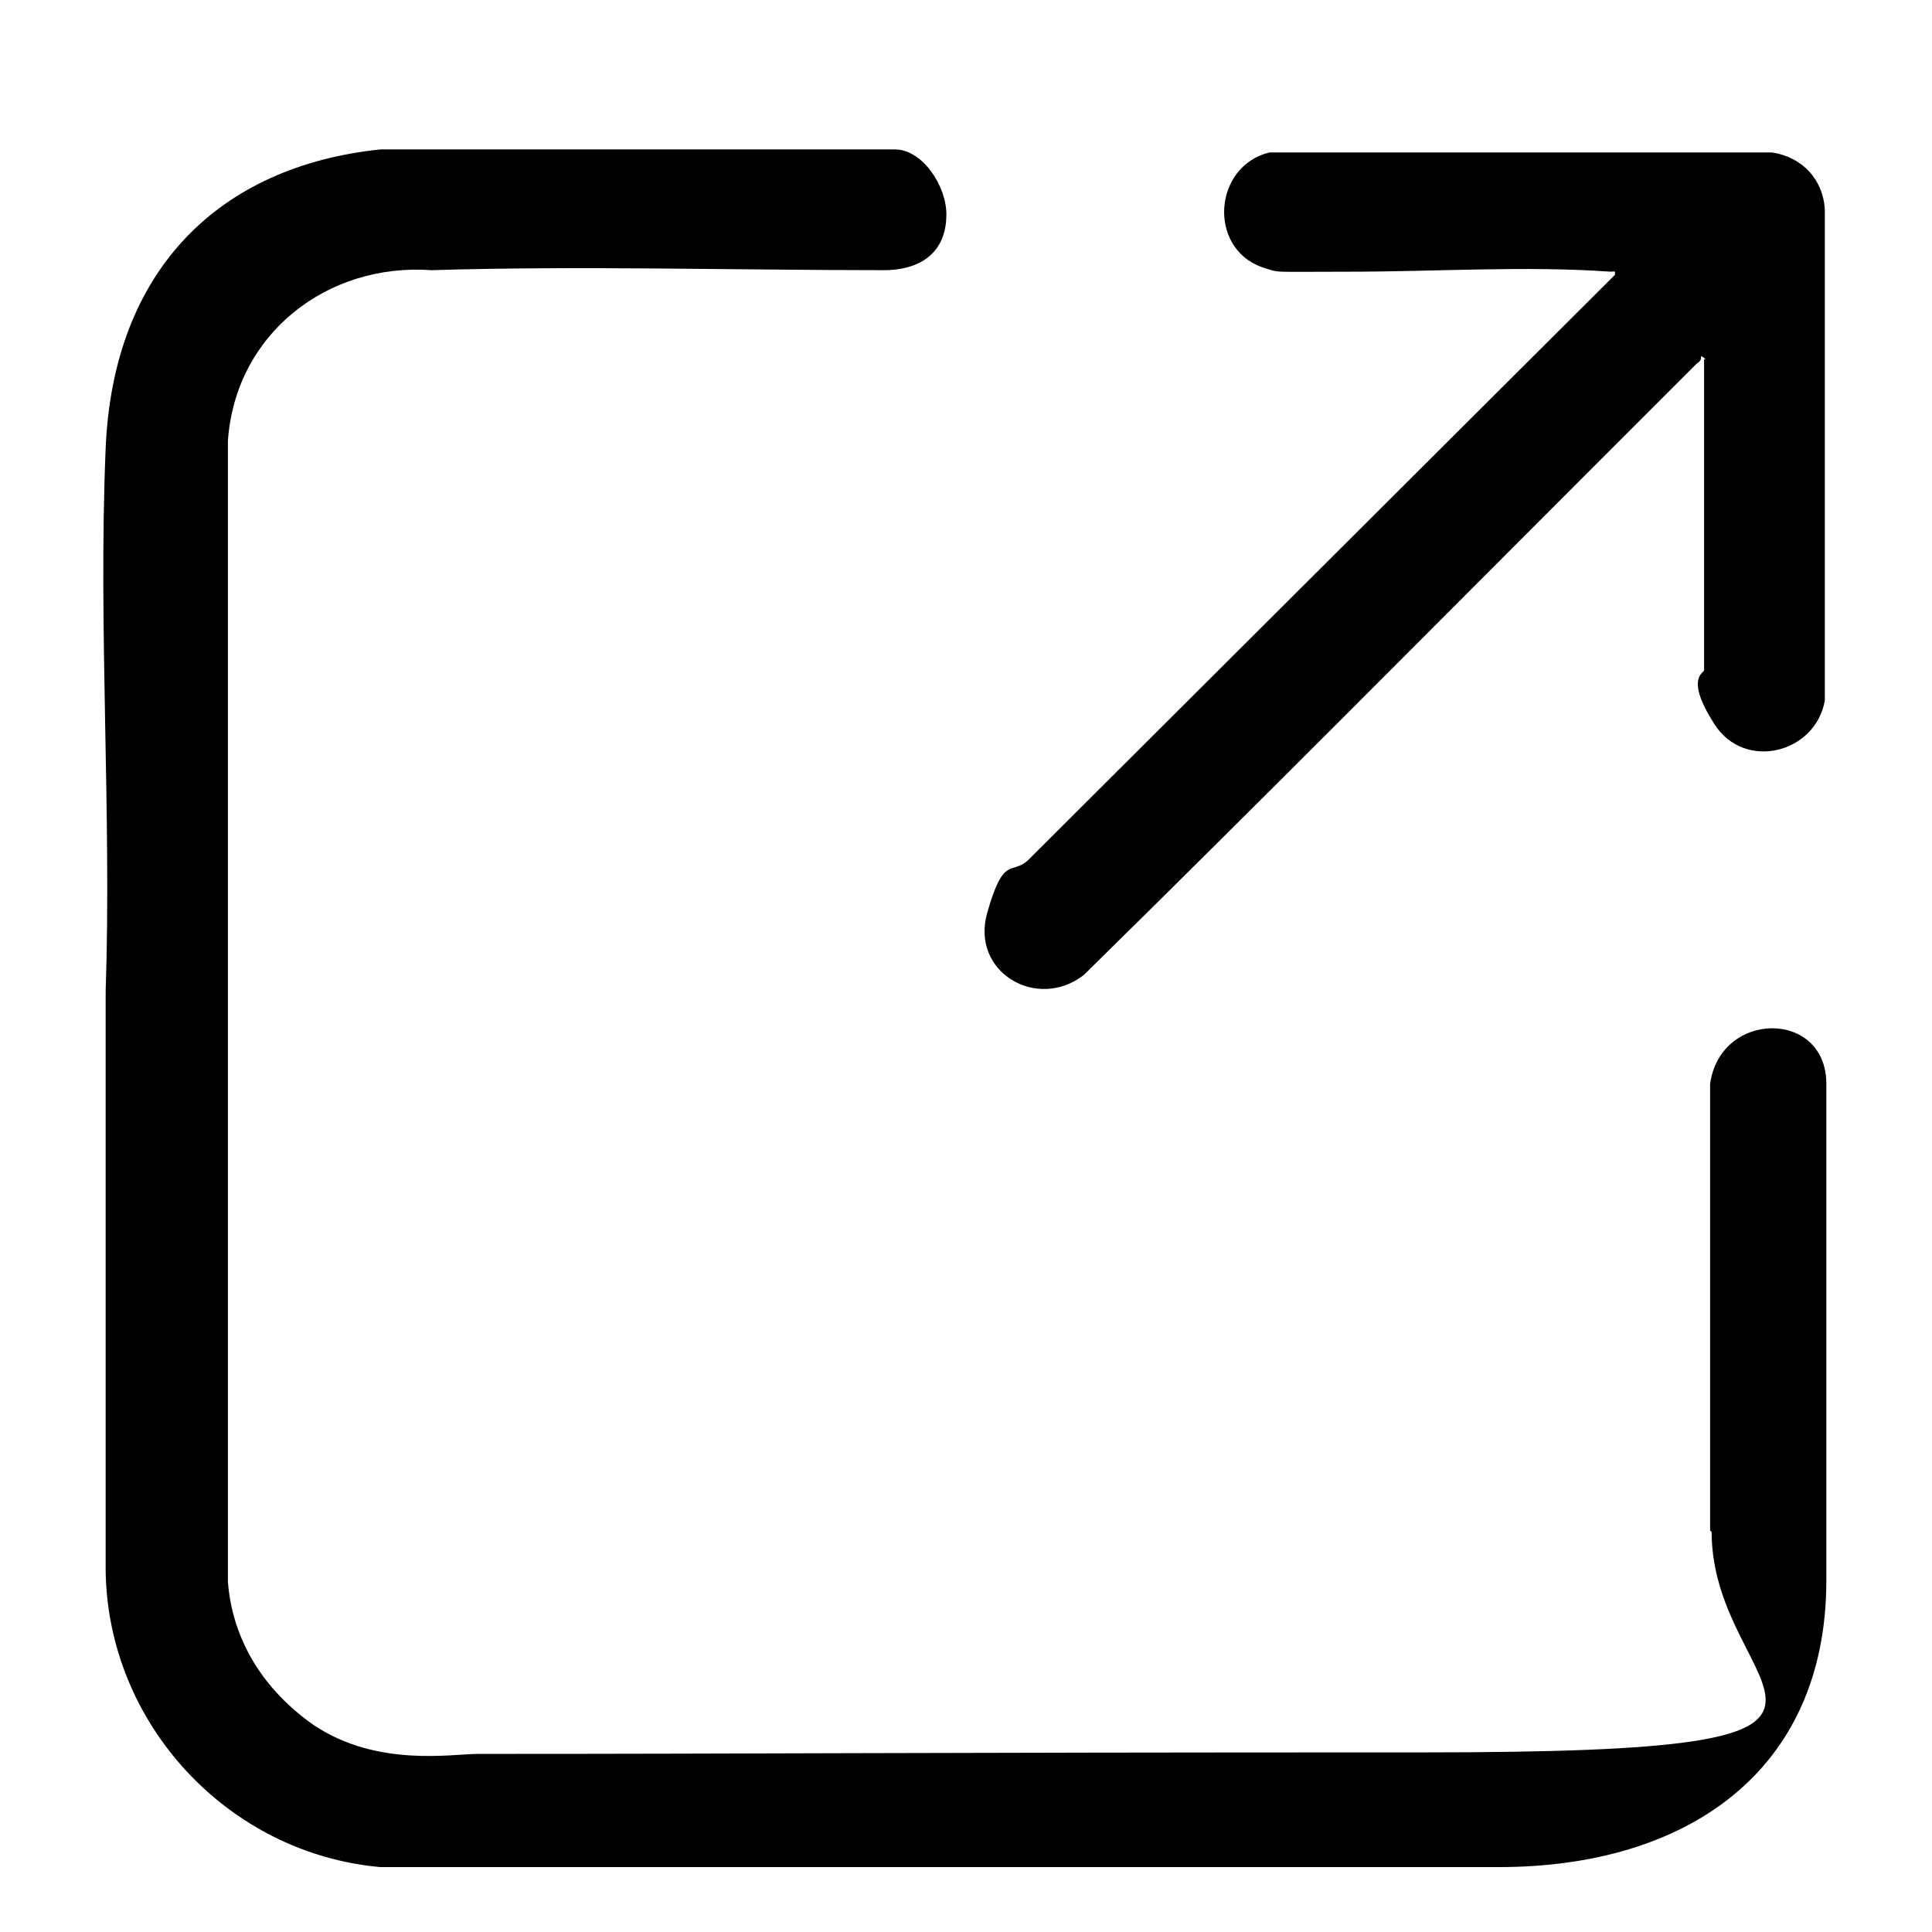
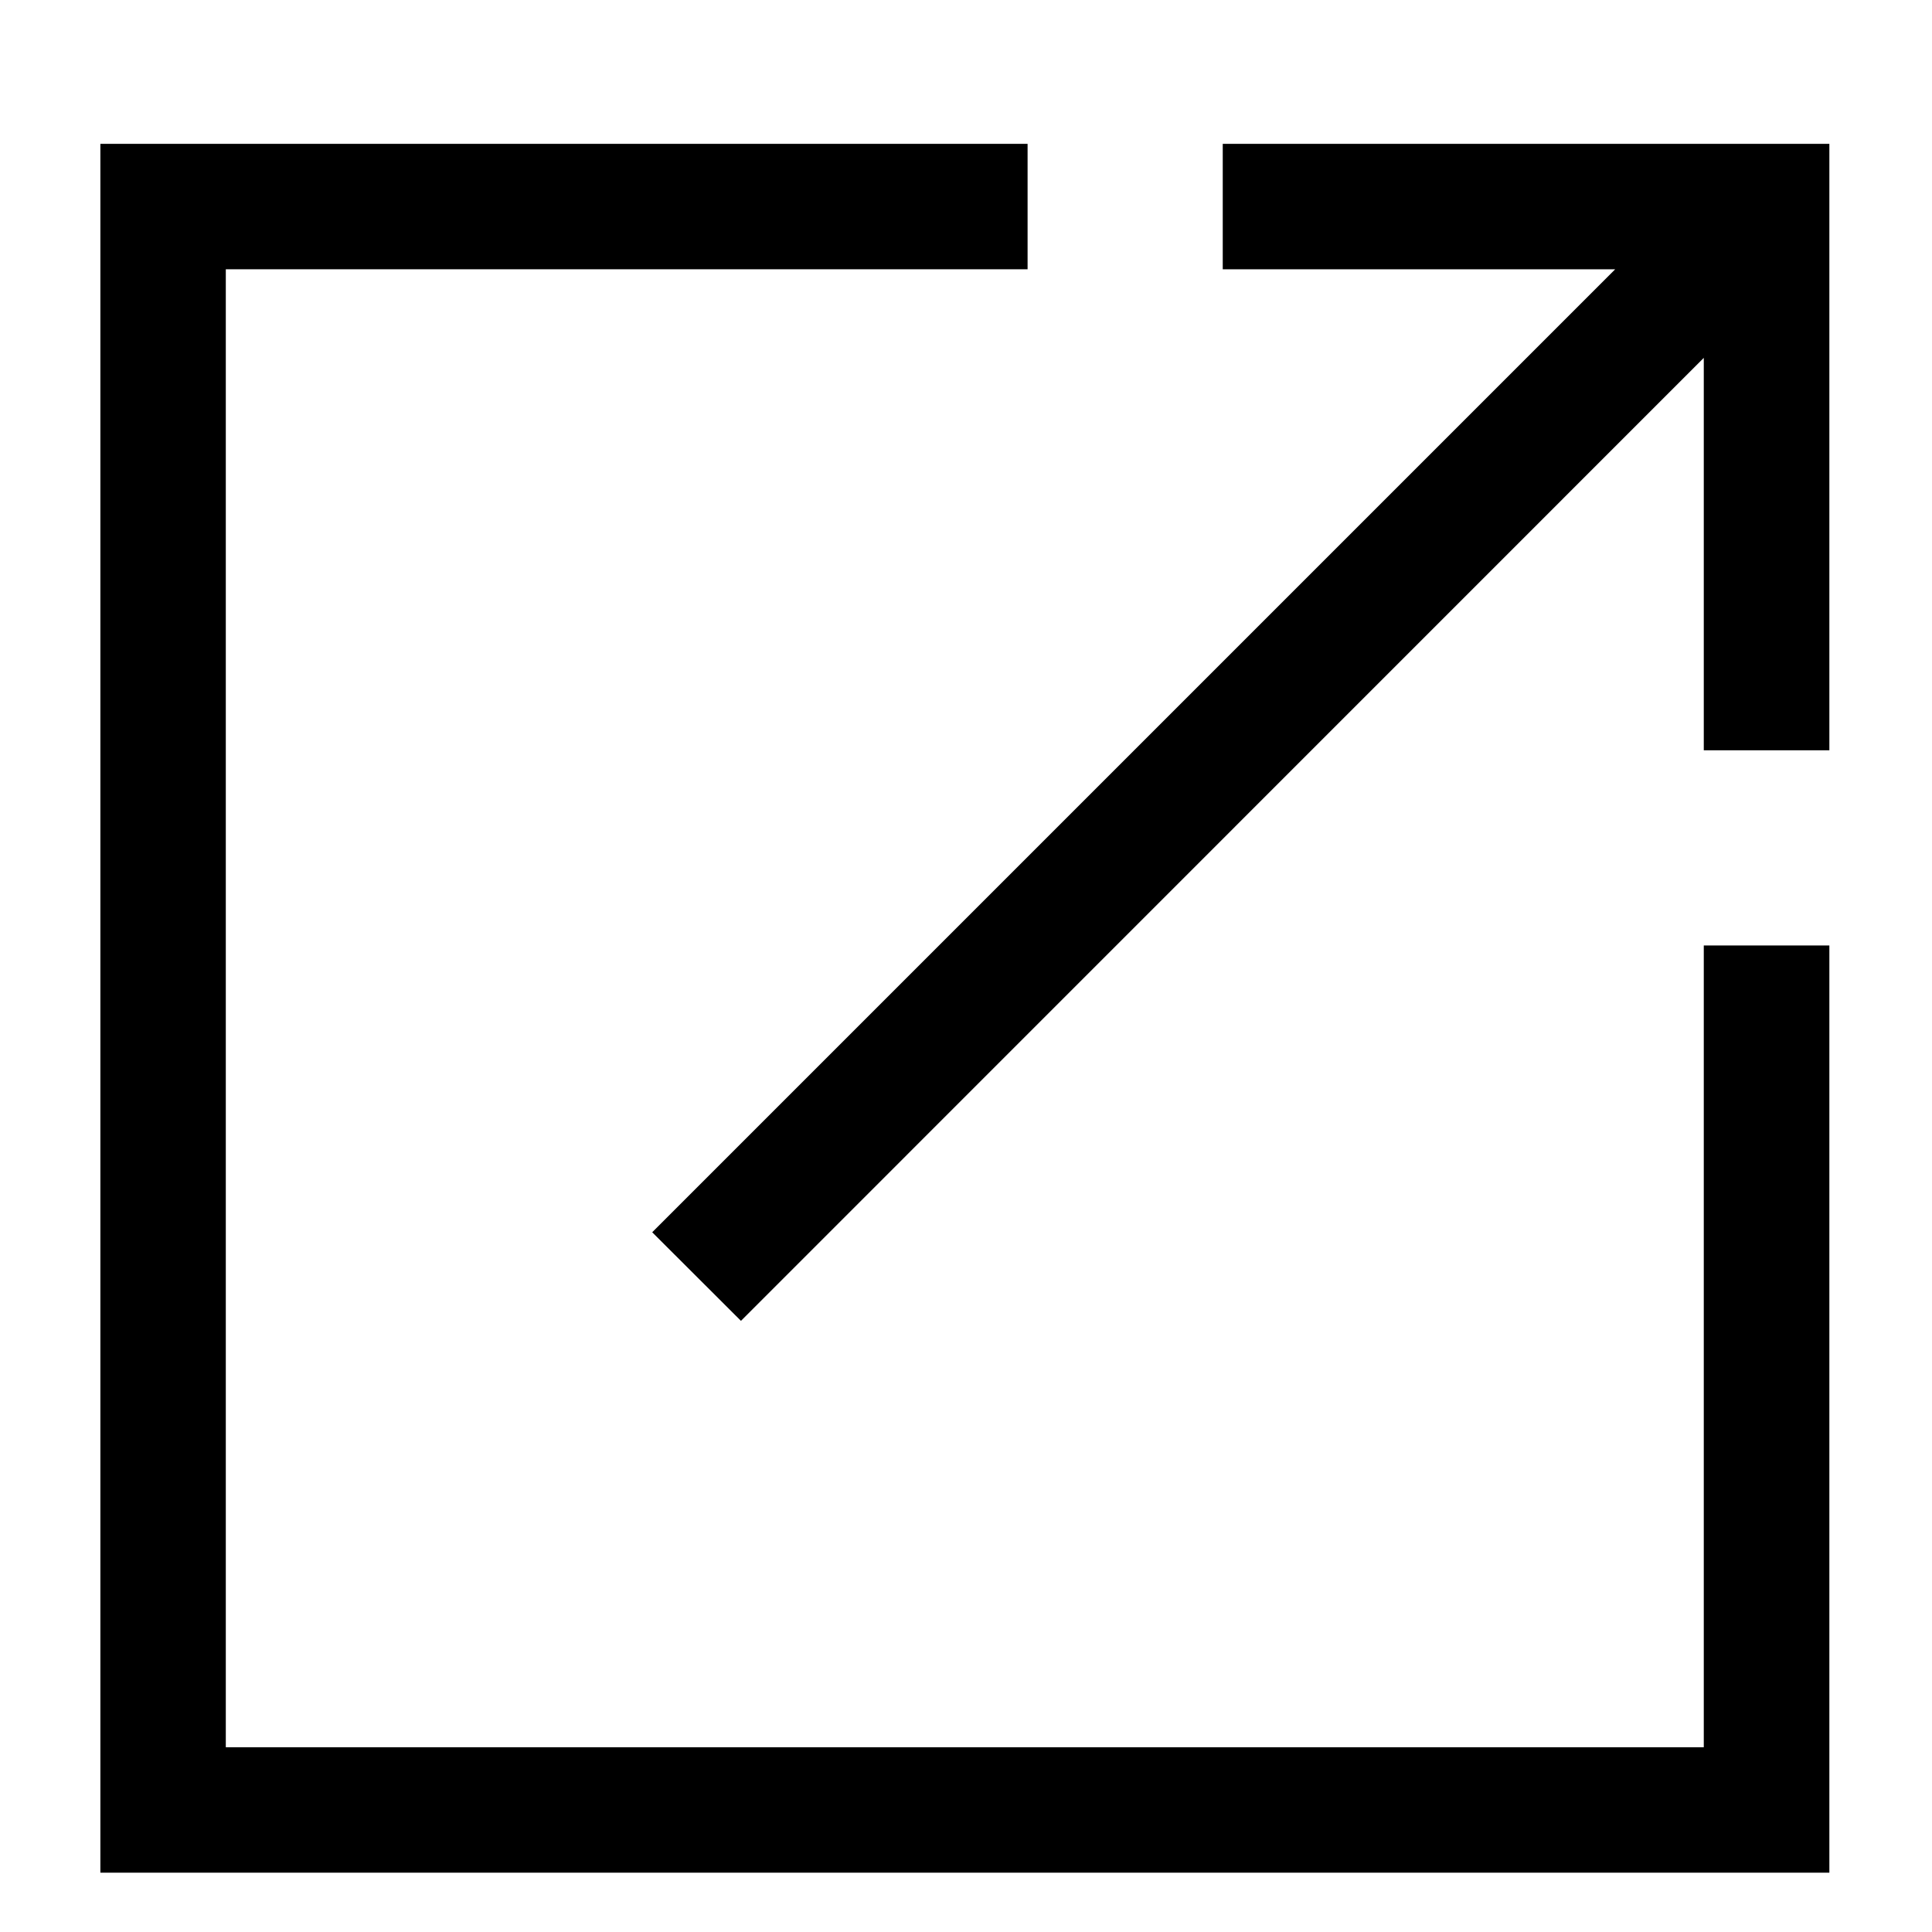
- <svg xmlns="http://www.w3.org/2000/svg" id="Layer_1" version="1.1" viewBox="0 0 128 128">
-   <path d="M113.3,101.4v-29.6c.7-4.9,7.7-4.9,7.7,0v32.9c0,12.7-9.3,19-21.7,19H25.2c-10.1-.9-18.1-9.5-18.2-19.7v-38.3c.4-11.9-.5-24.1,0-36S14.6,11,25.2,9.9h34.1c1.8,0,3.4,2.4,3.4,4.3,0,2.9-2.2,3.7-4.1,3.7-9.9,0-20.3-.3-30,0-6.9-.5-13,4.2-13.5,11.3v75.6c.3,3.9,2.4,7.2,5.7,9.5,4.2,2.8,9.1,1.9,10.9,1.9,19.4,0,27.9-.1,62.7-.1s19-3.5,19-14.6Z" />
-   <path d="M113,23.8s-.2-.2-.3-.2c0,.2,0,.3-.3.5-2.1,2.1-4.2,4.2-6.3,6.3-11.4,11.4-22.8,22.9-34.3,34.2-3.1,2.4-7.5-.2-6.4-4.1s1.6-2.5,2.7-3.5l38.9-38.8c0-.3,0-.2-.3-.2-5.6-.4-11.6,0-17.2,0s-4.6.1-5.9-.3c-3.6-1.3-3.2-6.7.5-7.6h33.3c2,.3,3.4,1.8,3.5,3.8v32.5c-.6,3.5-5.3,4.7-7.3,1.6s-.7-3.4-.7-3.6v-20.6Z" />
+ <svg xmlns="http://www.w3.org/2000/svg" id="Layer_1" data-name="Layer 1" viewBox="0 0 128 128">
+   <polygon points="112.88 115.76 14.96 115.76 14.96 17.84 68.08 17.84 68.08 9.53 6.65 9.53 6.65 124.07 121.2 124.07 121.2 62.64 112.88 62.64 112.88 115.76" />
+   <polygon points="81.01 9.53 81.01 17.84 107.01 17.84 43.21 81.64 49.09 87.51 112.88 23.71 112.88 49.71 121.2 49.71 121.2 9.53 81.01 9.53" />
</svg>
